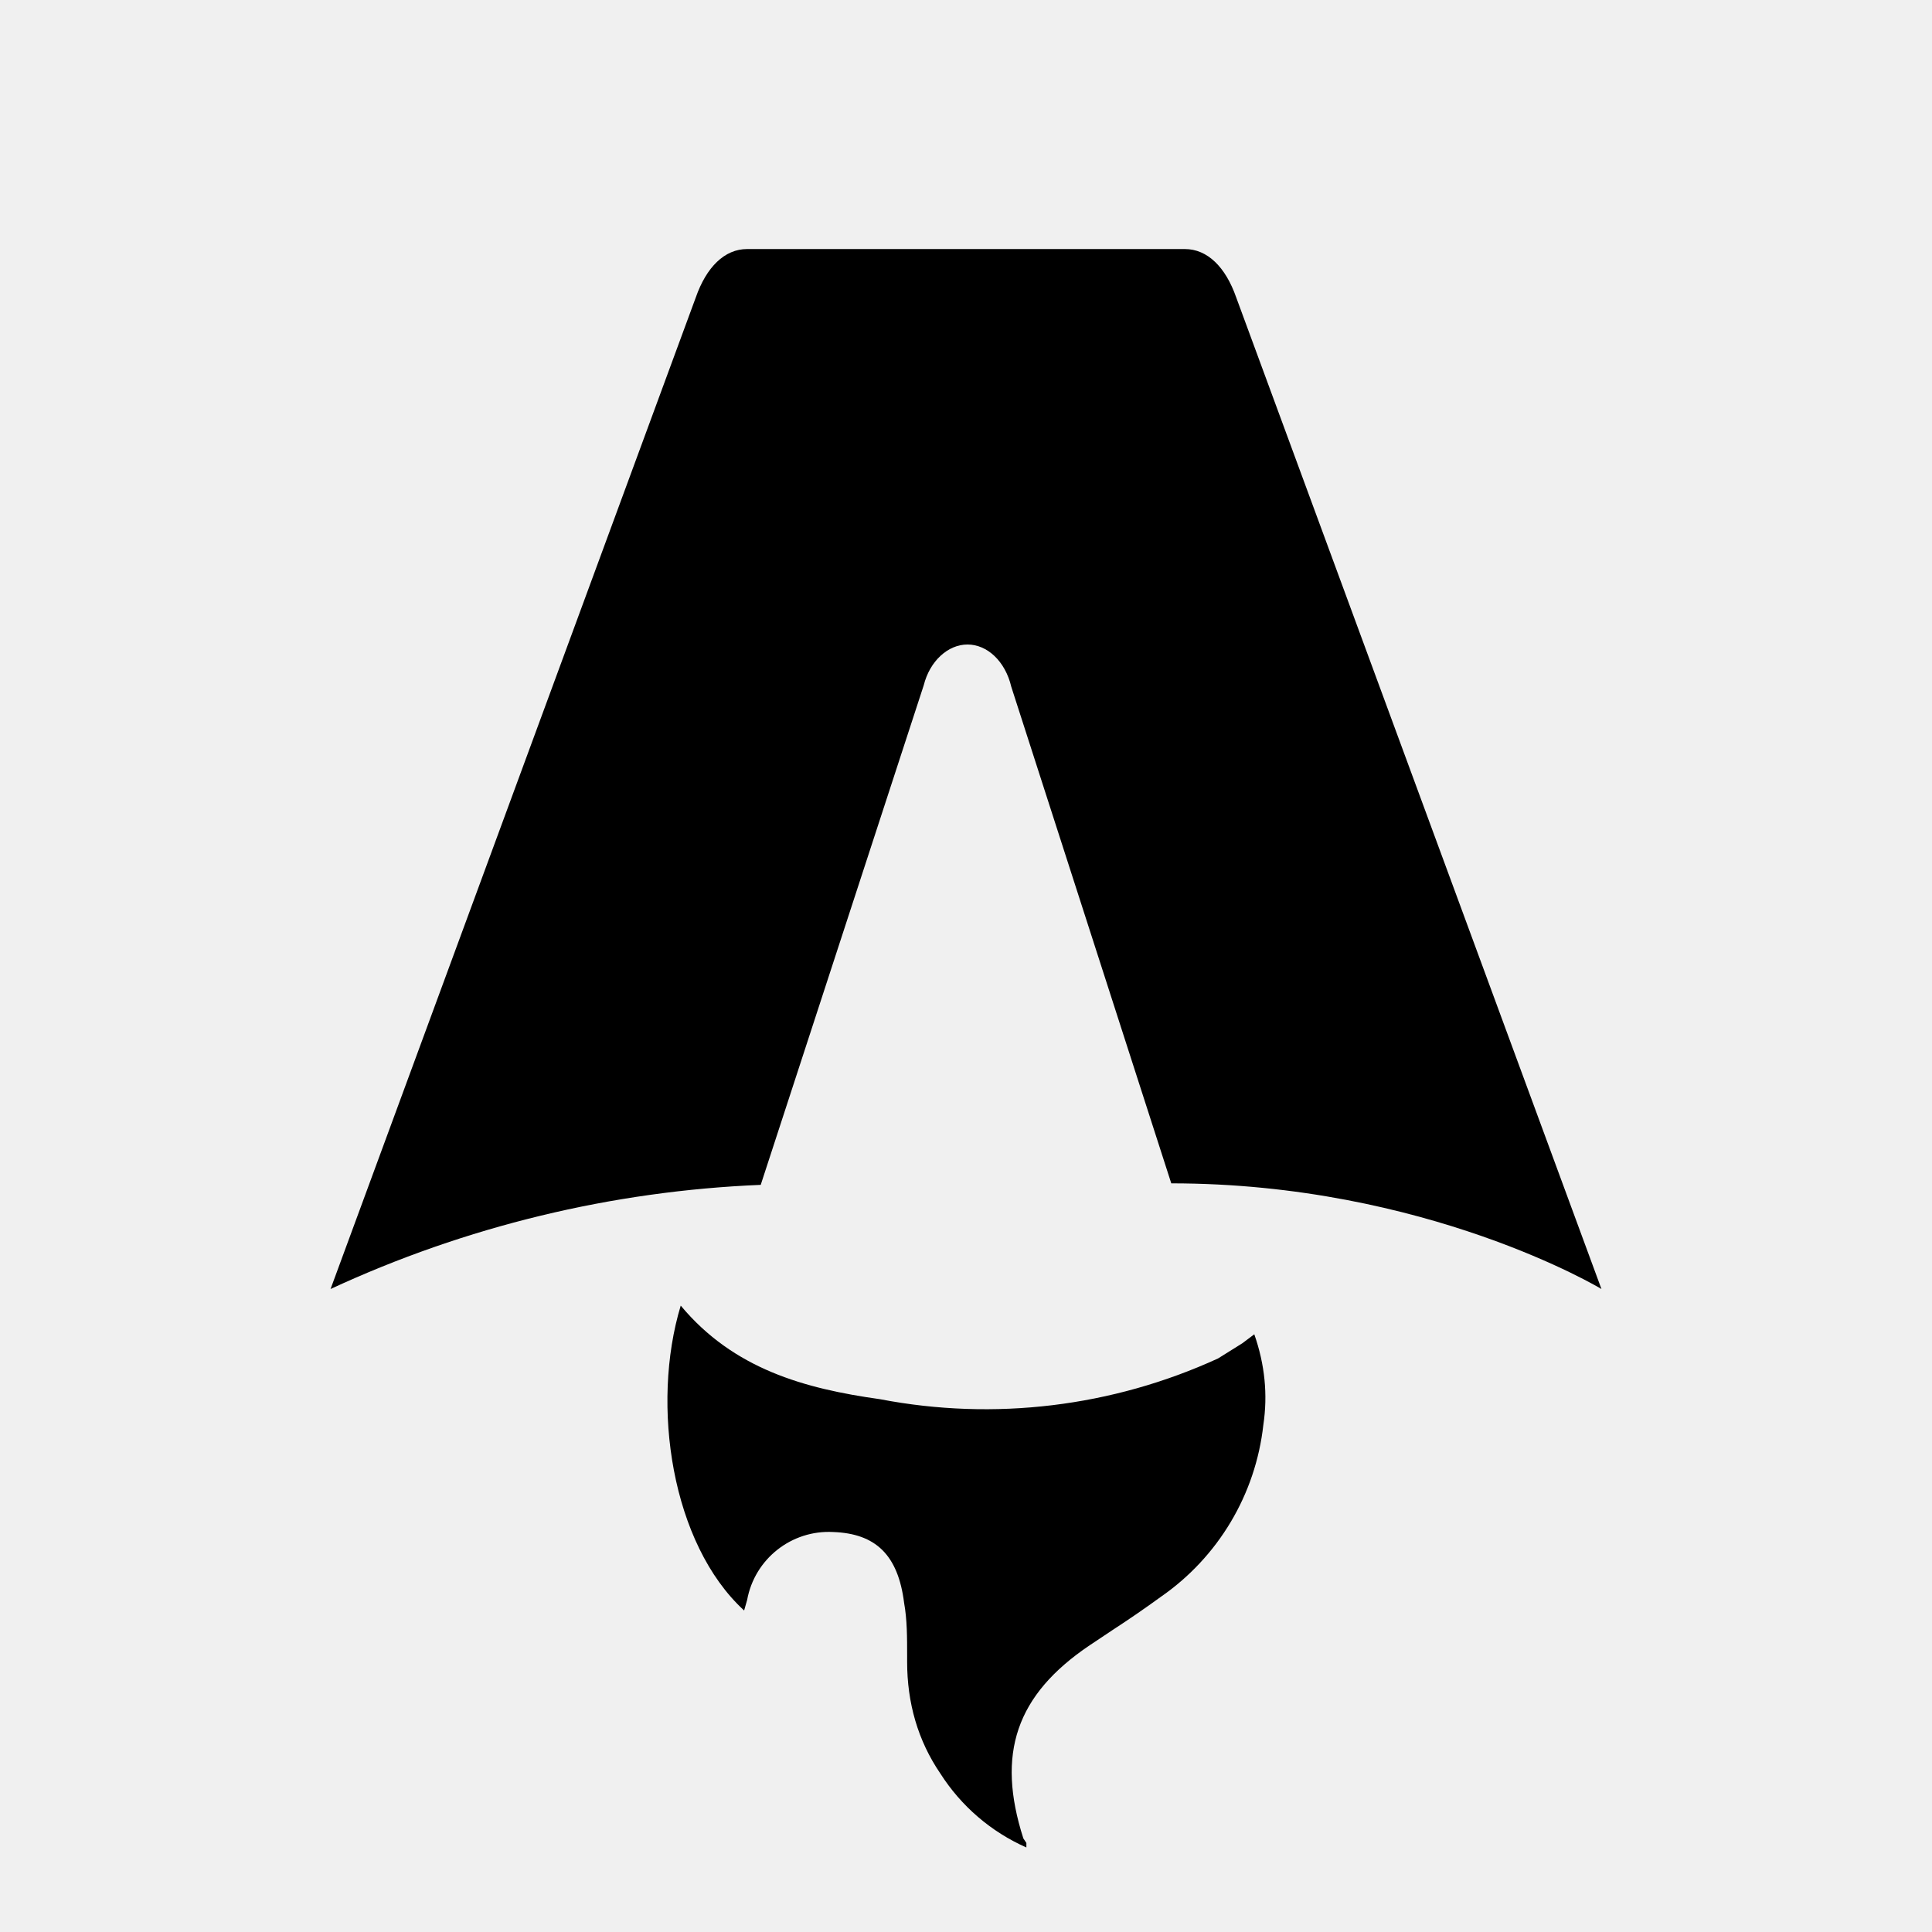
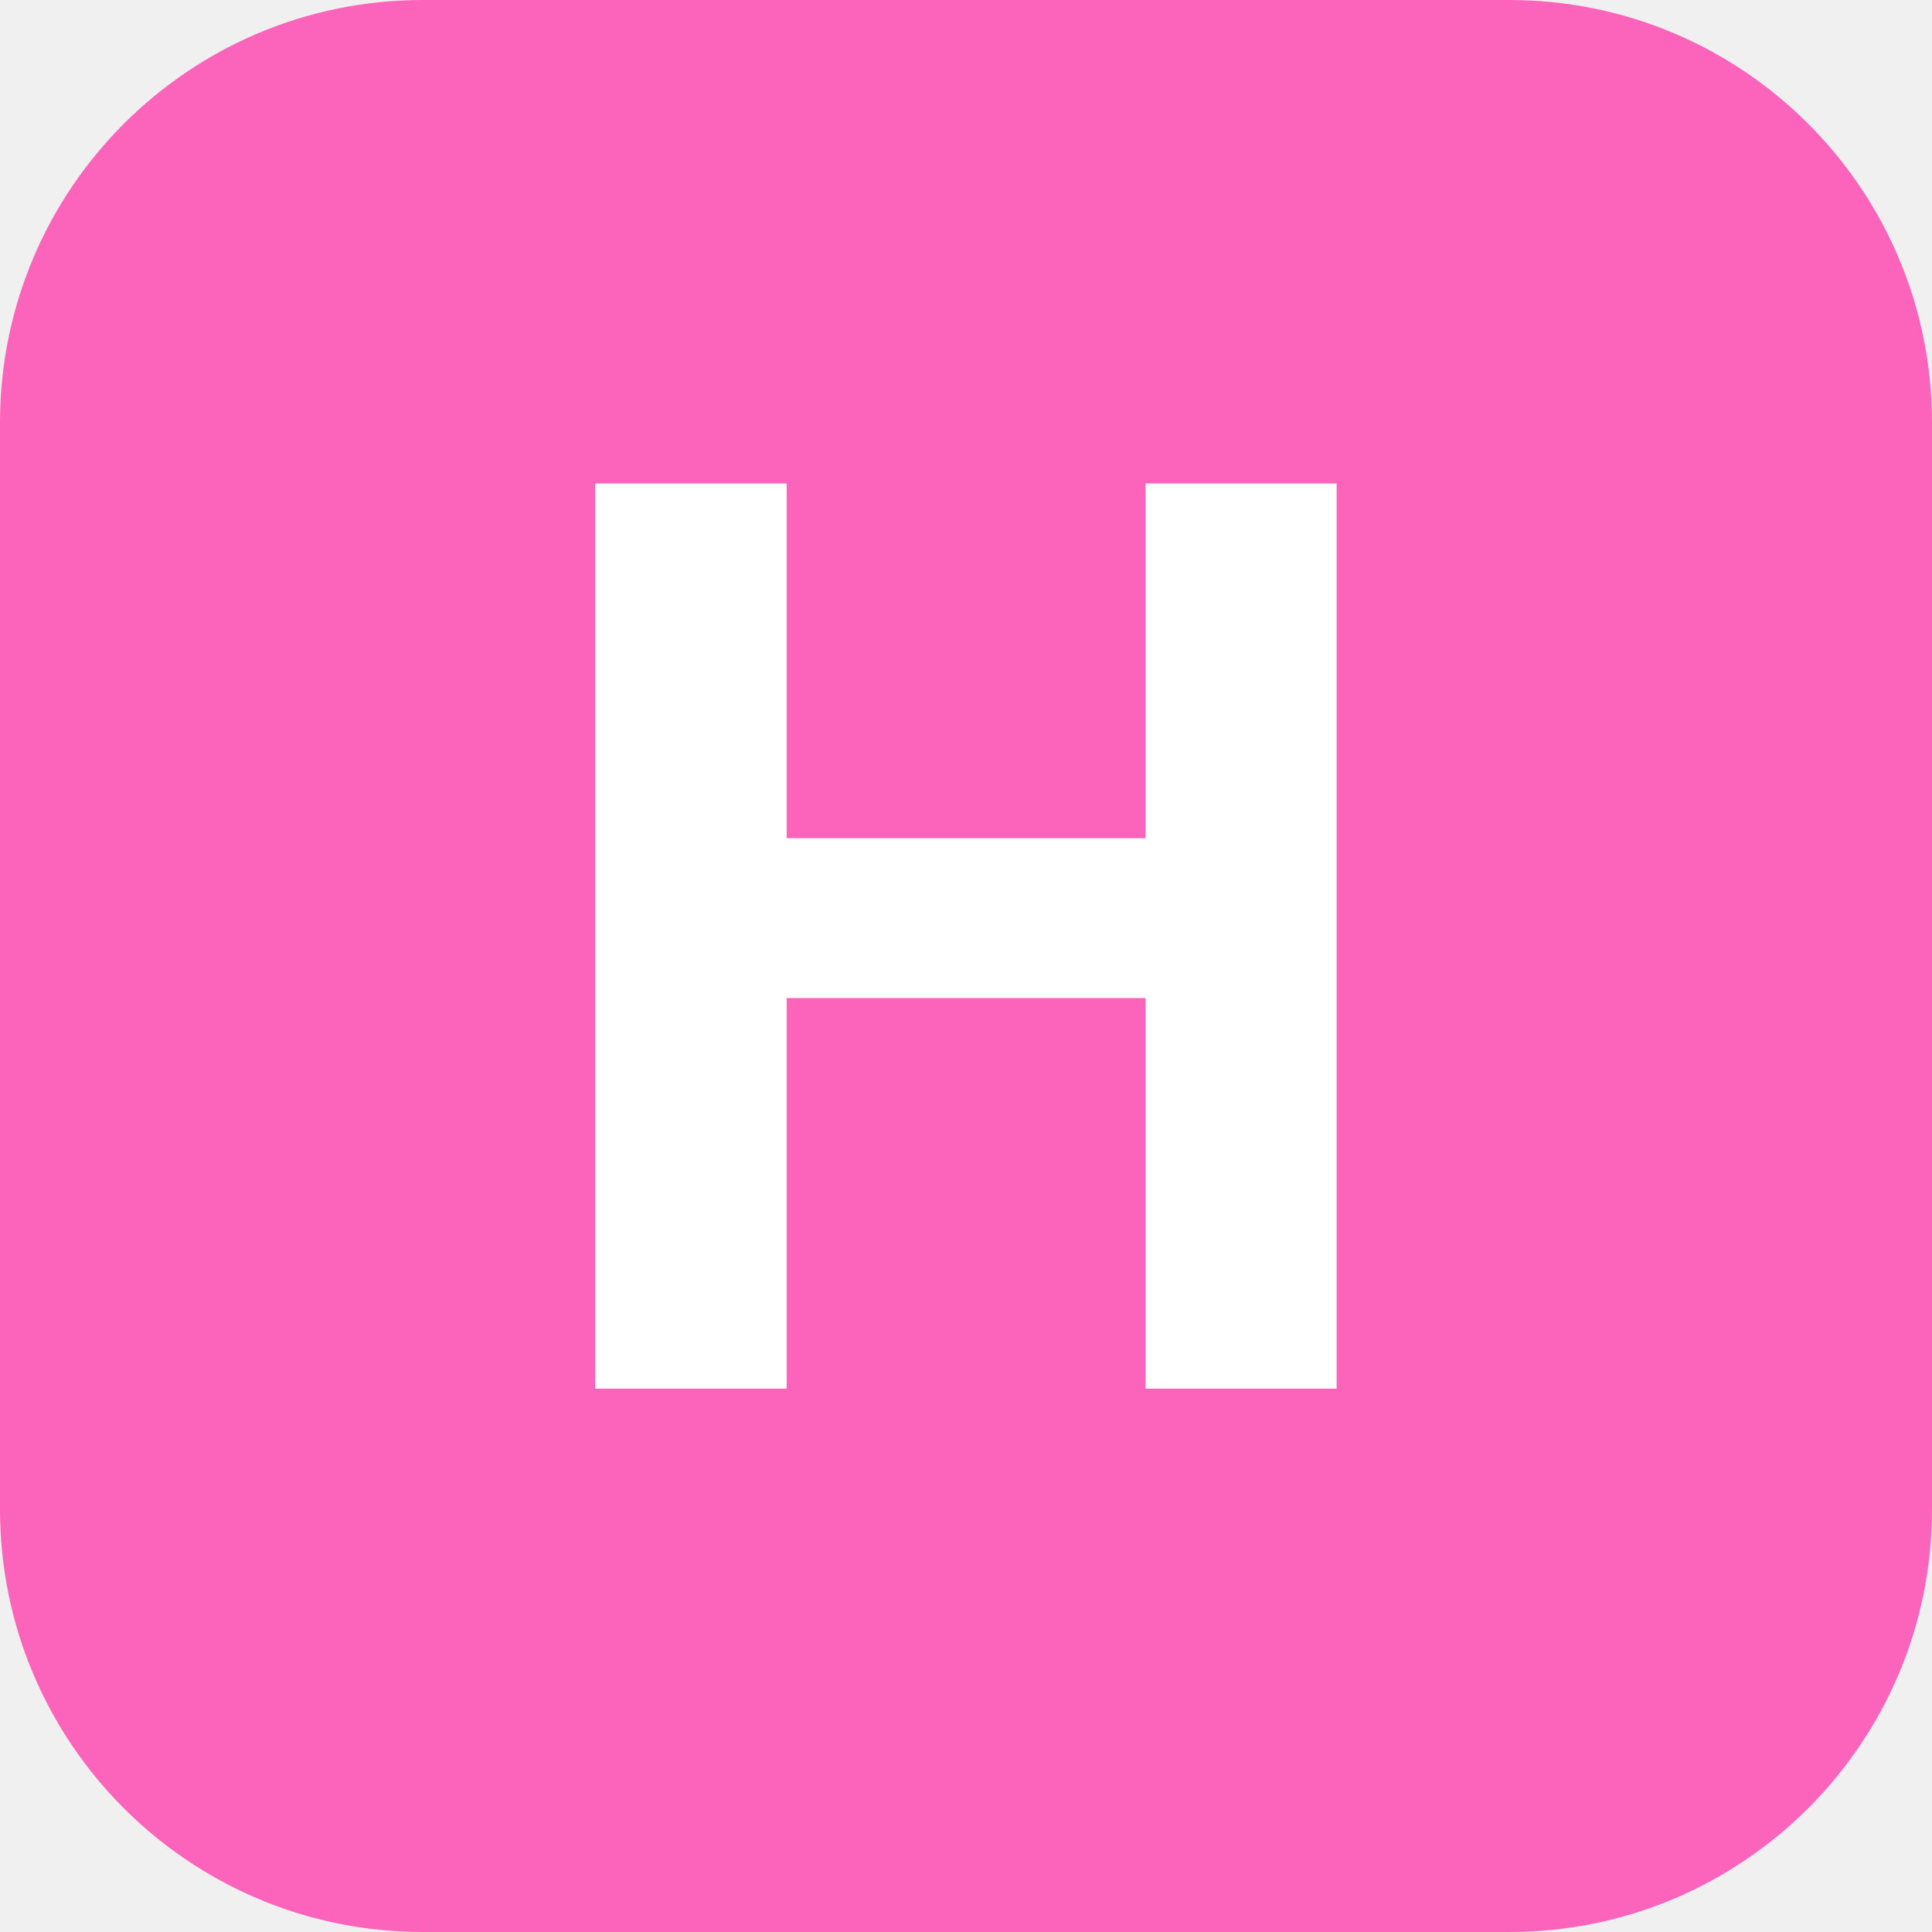
- <svg xmlns="http://www.w3.org/2000/svg" fill="none" viewBox="0 0 128 128">
-   <path d="M50.4 78.5a75.1 75.1 0 0 0-28.5 6.9l24.2-65.7c.7-2 1.9-3.2 3.4-3.2h29c1.5 0 2.7 1.2 3.4 3.2l24.2 65.7s-11.6-7-28.5-7L67 45.5c-.4-1.7-1.6-2.8-2.9-2.8-1.3 0-2.5 1.1-2.9 2.7L50.4 78.5Zm-1.1 28.2Zm-4.2-20.2c-2 6.6-.6 15.8 4.2 20.2a17.5 17.5 0 0 1 .2-.7 5.5 5.5 0 0 1 5.7-4.5c2.8.1 4.3 1.5 4.7 4.7.2 1.1.2 2.3.2 3.5v.4c0 2.7.7 5.2 2.2 7.4a13 13 0 0 0 5.7 4.9v-.3l-.2-.3c-1.8-5.6-.5-9.5 4.4-12.8l1.5-1a73 73 0 0 0 3.2-2.2 16 16 0 0 0 6.8-11.4c.3-2 .1-4-.6-6l-.8.6-1.6 1a37 37 0 0 1-22.4 2.7c-5-.7-9.7-2-13.2-6.2Z" />
-   <style>
-         path { fill: #000; }
-         @media (prefers-color-scheme: dark) {
-             path { fill: #FFF; }
-         }
-     </style>
+ <svg xmlns="http://www.w3.org/2000/svg" viewBox="0 0 64 64" width="64" height="64">
+   <rect width="64" height="64" rx="14" ry="14" fill="#fc64bb" />
+   <text x="32" y="46" font-family="Plus Jakarta Sans, sans-serif" font-weight="700" font-size="42" fill="#ffffff" text-anchor="middle">H</text>
</svg>
